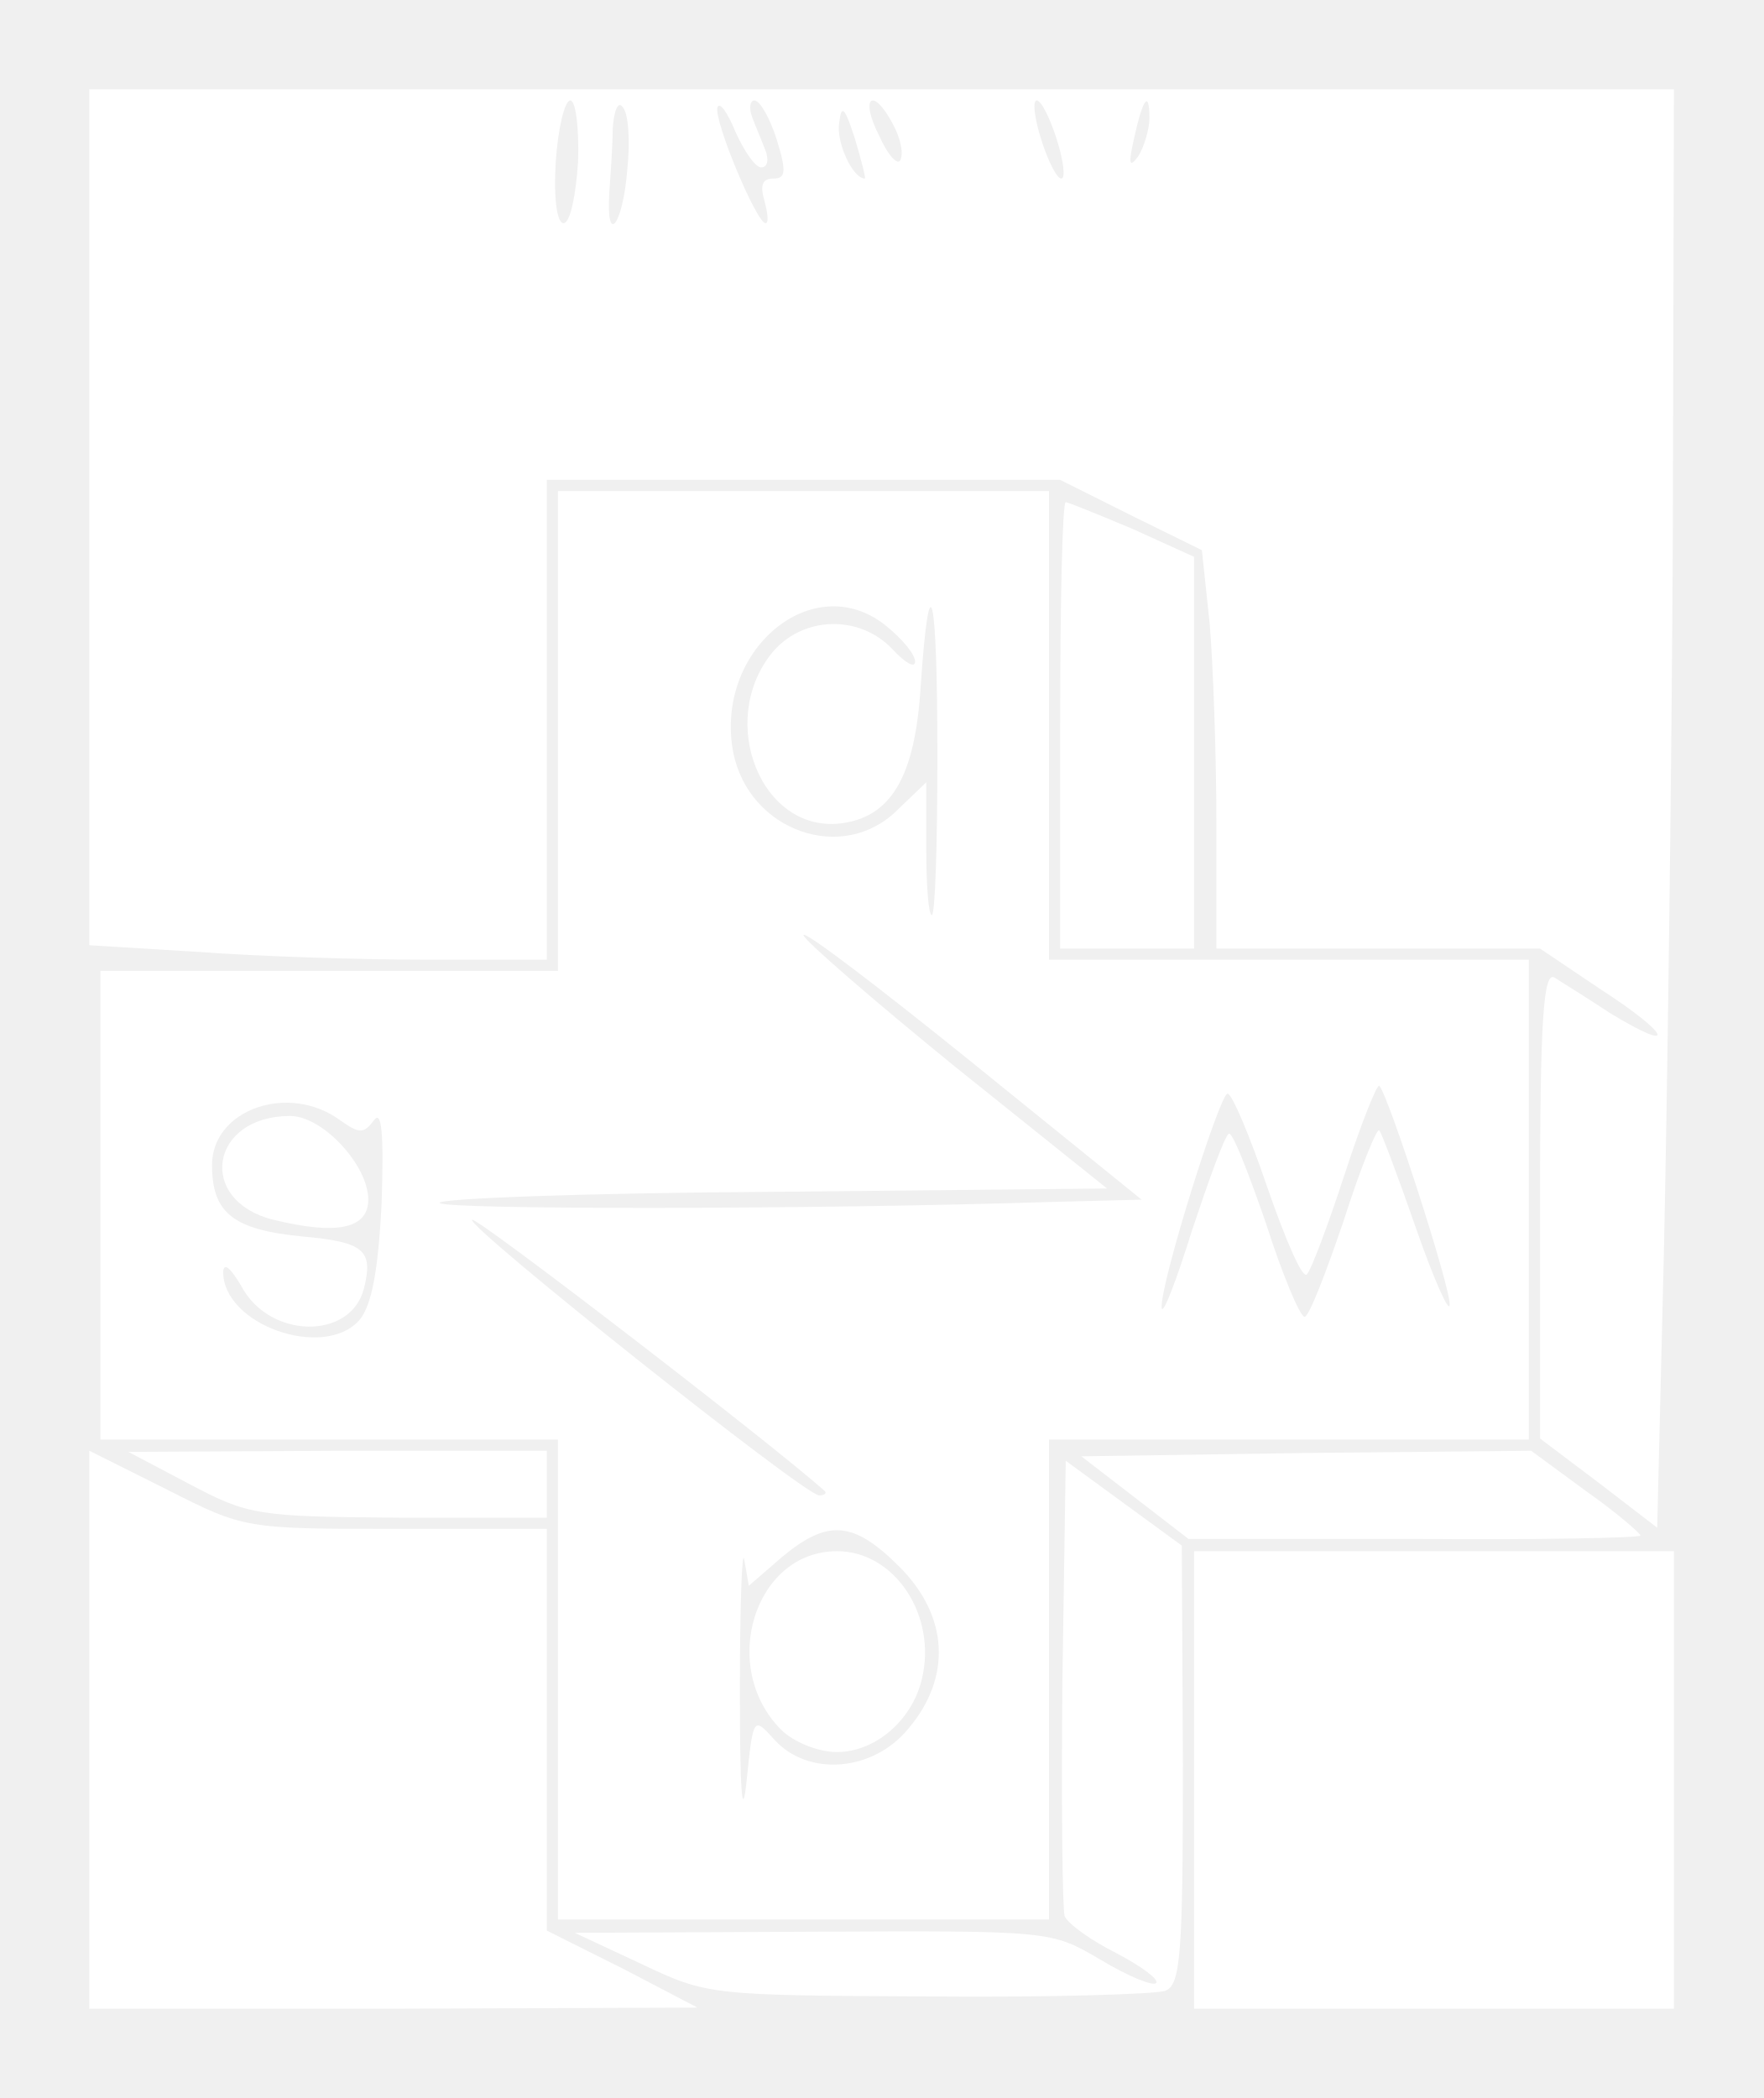
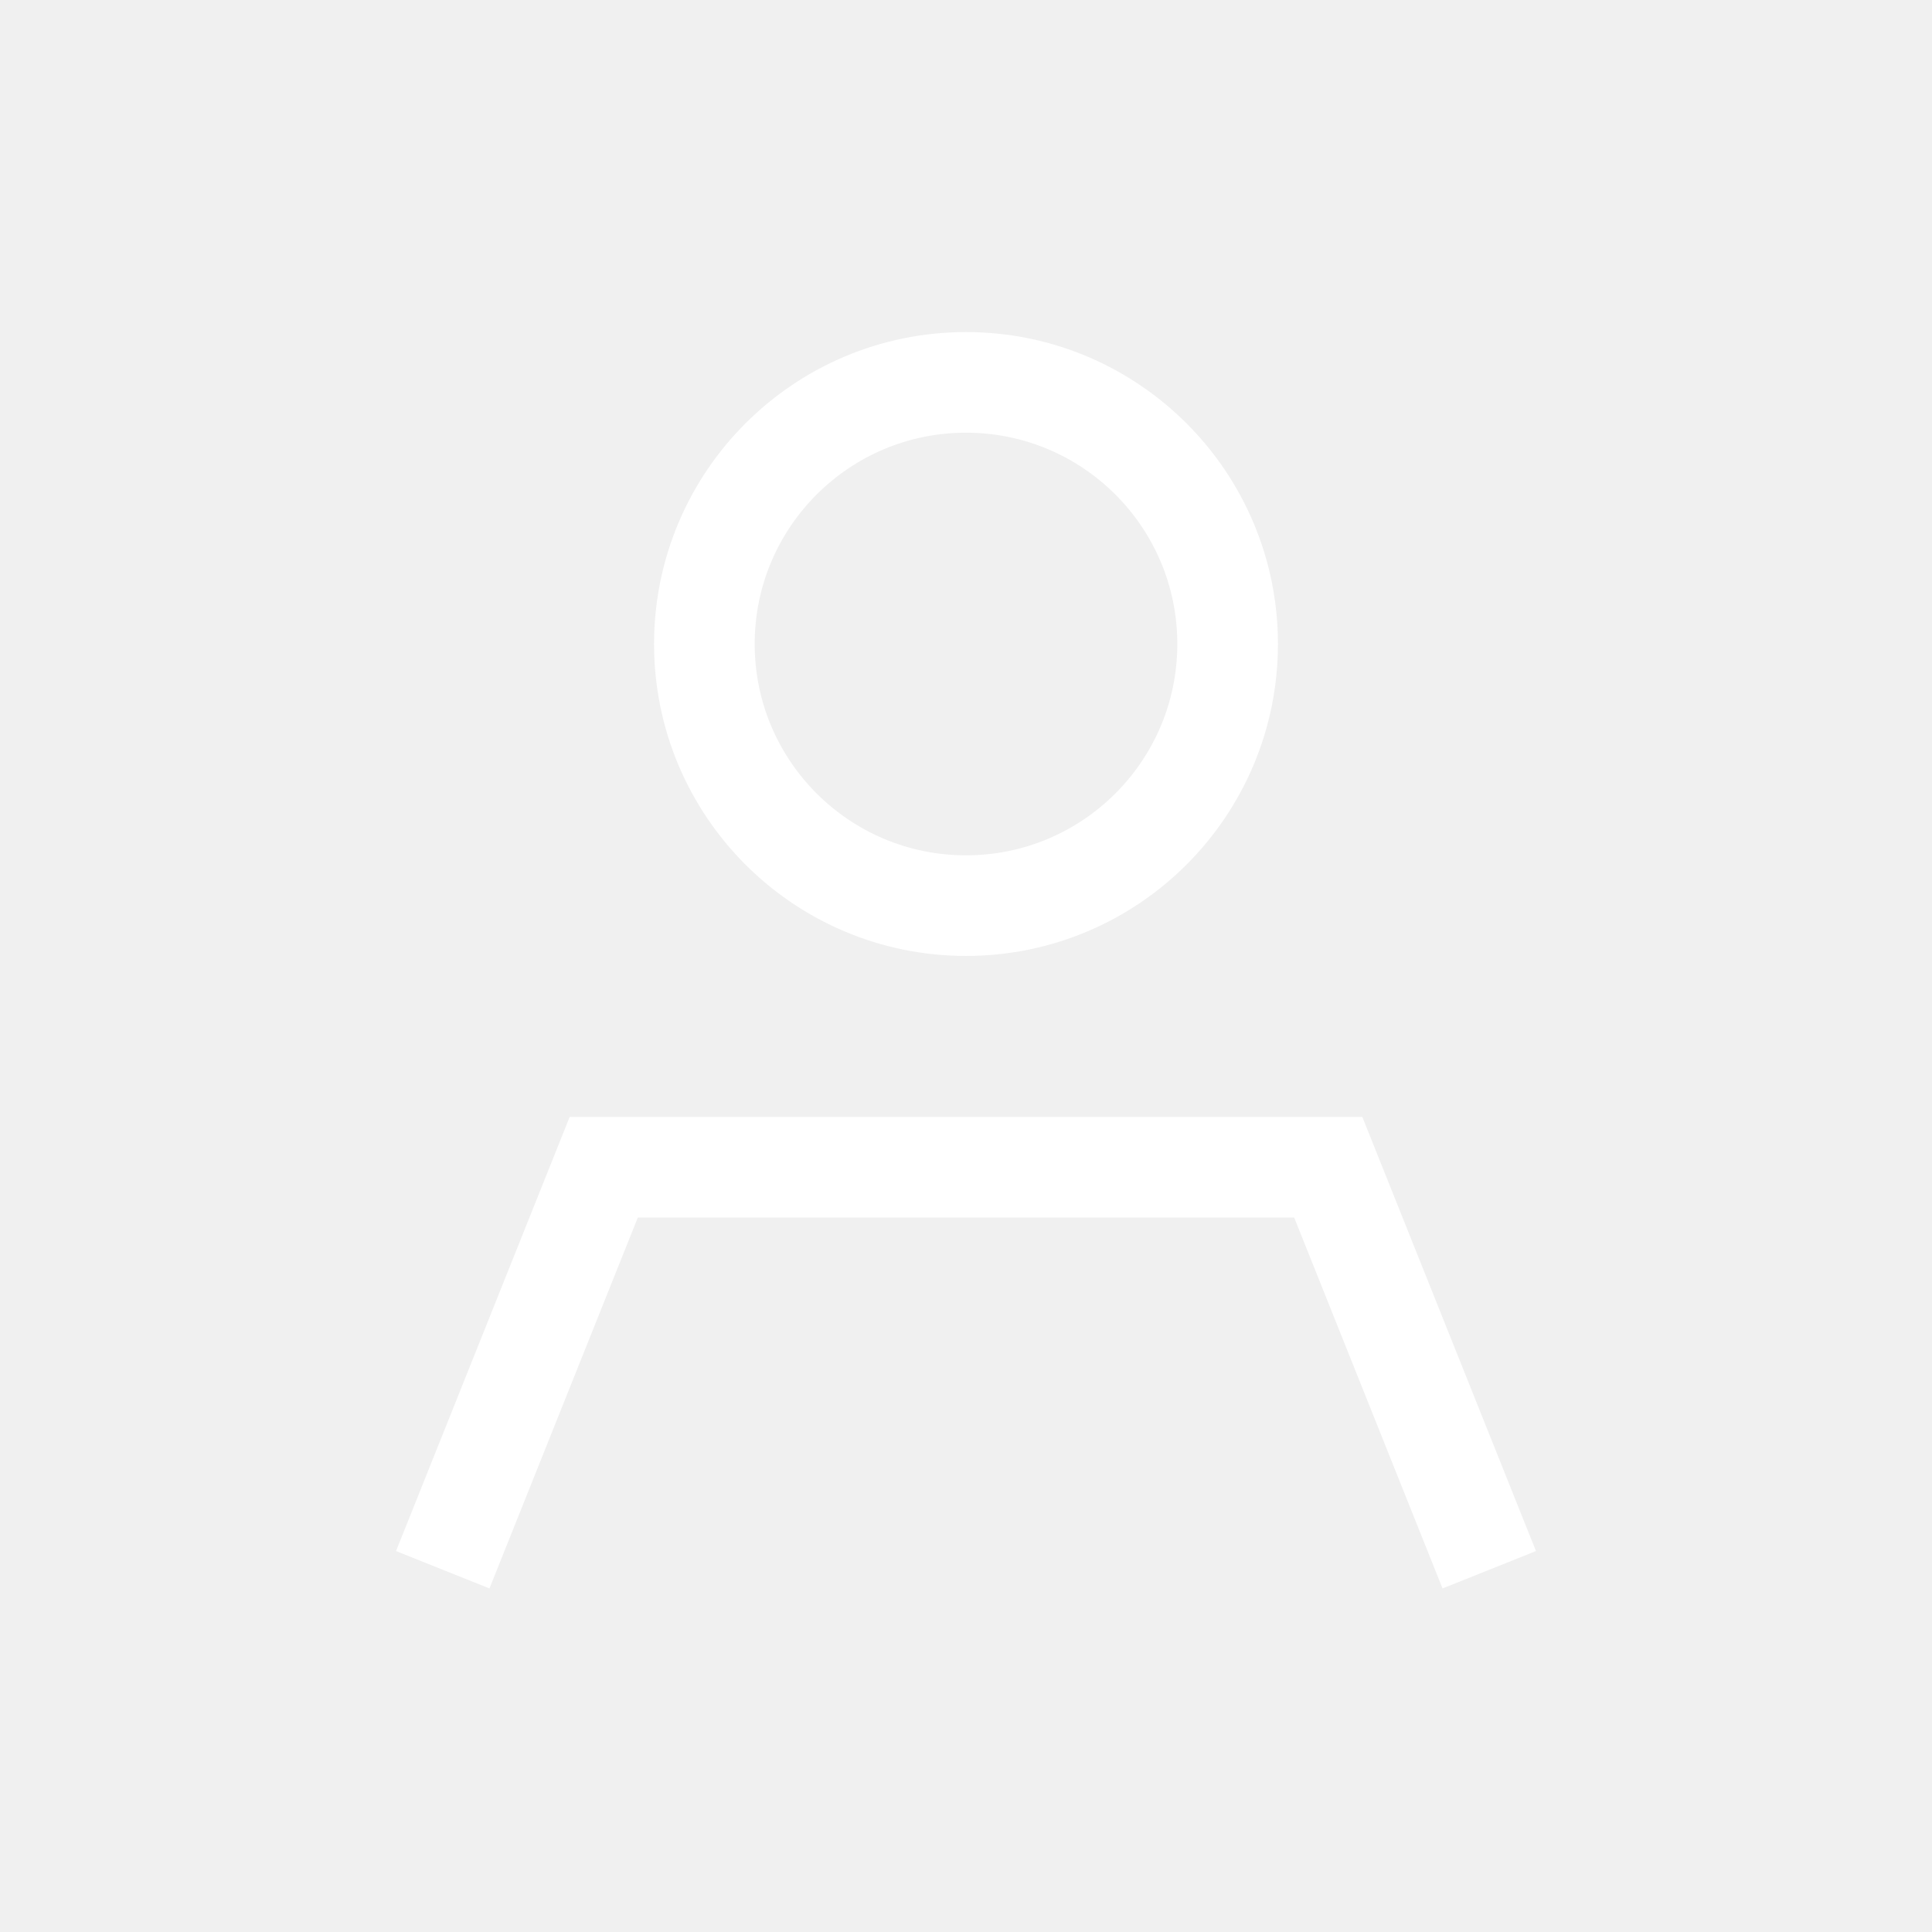
- <svg xmlns="http://www.w3.org/2000/svg" viewBox="-8 -8 158 188">
-   <g fill="#fff" transform="scale(0.1)">
-     <path d="M0 1470 l0 -250 70 35 c69 35 70 35 205 35 l135 0 0 180 0 180 68 34 67 35 -272 1 -273 0 0 -250z" />
-     <path d="M990 1515 l0 -205 215 0 215 0 0 205 0 205 -215 0 -215 0 0 -205z" />
-     <path d="M495 1680 l-60 -28 213 -1 c213 -1 214 -1 258 25 25 15 47 24 50 21 3 -3 -13 -15 -36 -27 -22 -11 -43 -26 -46 -33 -2 -7 -3 -101 -2 -210 l3 -198 52 38 52 38 1 196 c0 171 -2 198 -16 203 -9 3 -104 6 -212 5 -195 -1 -198 -1 -257 -29z" />
-     <path d="M420 1425 l0 -215 -205 0 -205 0 0 -210 0 -210 205 0 205 0 0 -215 0 -215 220 0 220 0 0 210 0 210 215 0 215 0 0 215 0 215 -215 0 -215 0 0 215 0 215 -220 0 -220 0 0 -215z m194 54 c30 33 88 29 120 -10 39 -46 36 -101 -8 -145 -41 -41 -64 -43 -105 -9 l-30 26 -4 -23 c-2 -13 -4 40 -4 117 0 89 2 119 6 81 6 -58 6 -58 25 -37z m45 -223 c-52 -46 -312 -246 -316 -243 -5 6 298 247 311 247 5 0 7 -2 5 -4z m-417 -153 c11 -13 17 -44 20 -106 2 -62 0 -83 -7 -73 -9 12 -13 12 -30 0 -46 -34 -115 -10 -115 40 0 43 19 58 81 64 55 5 64 12 55 47 -12 46 -85 45 -110 -3 -9 -15 -15 -21 -16 -13 -1 48 90 80 122 44z m779 -167 c3 -3 17 33 33 79 15 47 31 85 35 85 4 0 19 -39 35 -86 15 -47 30 -84 32 -81 2 2 17 42 33 88 16 46 30 77 30 68 1 -15 -55 -188 -63 -196 -2 -2 -16 33 -31 79 -15 46 -30 86 -34 90 -4 4 -19 -31 -35 -77 -16 -47 -32 -85 -36 -85 -7 0 -61 172 -59 192 1 7 13 -24 27 -69 15 -45 29 -84 33 -87z m-157 61 l79 -2 -152 -123 c-83 -67 -151 -119 -151 -114 0 4 61 57 136 118 l136 109 -302 3 c-165 1 -299 6 -296 10 4 6 334 6 550 -1z m-104 -399 c0 -149 -7 -179 -15 -63 -5 82 -27 118 -73 123 -70 7 -109 -91 -61 -152 27 -34 79 -36 109 -4 11 12 20 17 20 11 0 -7 -12 -21 -27 -33 -65 -51 -153 23 -136 114 14 71 99 101 148 51 l25 -24 0 59 c0 33 2 60 5 60 3 0 5 -64 5 -142z" />
-     <path d="M620 1470 c-56 -56 -24 -160 50 -160 52 0 90 58 76 115 -9 37 -42 65 -76 65 -17 0 -39 -9 -50 -20z" />
-     <path d="M165 1013 c-69 -17 -57 -93 15 -93 29 0 70 44 70 75 0 26 -28 32 -85 18z" />
-     <path d="M937 1262 l-48 -37 201 -3 202 -2 49 36 c27 19 49 38 49 40 0 2 -91 4 -202 3 l-203 0 -48 -37z" />
-     <path d="M1353 1249 l-53 -40 0 -210 c0 -165 3 -209 13 -203 6 4 29 18 50 32 61 37 54 19 -8 -21 l-55 -37 -145 0 -145 0 0 -112 c0 -62 -3 -143 -6 -179 l-7 -66 -63 -31 -64 -32 -230 0 -230 0 0 215 0 215 -107 0 c-60 0 -152 -3 -205 -7 l-98 -6 0 -384 0 -383 710 0 710 0 -1 398 c-1 218 -5 508 -8 644 l-6 247 -52 -40z m-915 -1184 c1 -30 -2 -55 -7 -55 -5 0 -11 25 -13 55 -2 32 1 55 7 55 6 0 11 -25 13 -55z m44 8 c3 -27 1 -52 -4 -57 -4 -6 -8 3 -9 20 0 16 -2 41 -3 57 -3 48 12 29 16 -20z m123 27 c-4 -14 -2 -20 8 -20 11 0 12 -6 3 -35 -6 -19 -15 -35 -20 -35 -4 0 -5 7 -2 15 3 8 9 22 12 30 3 8 2 15 -4 15 -5 0 -15 -14 -23 -32 -7 -17 -14 -27 -16 -22 -4 11 35 104 43 104 3 0 2 -9 -1 -20z m81 -56 c-9 -28 -12 -31 -14 -14 -3 17 12 50 23 50 1 0 -3 -16 -9 -36z m181 1 c-6 -19 -14 -35 -18 -35 -4 0 -2 16 4 35 6 19 14 35 18 35 4 0 2 -16 -4 -35z m-147 -14 c-18 -34 -30 -24 -12 11 8 18 17 27 19 21 3 -7 -1 -21 -7 -32z m230 -5 c0 -26 -6 -18 -14 19 -5 22 -4 26 4 15 5 -8 10 -24 10 -34z" />
-     <path d="M90 1250 l-55 -29 188 -1 187 0 0 30 0 30 -132 0 c-127 -1 -135 -2 -188 -30z" />
-     <path d="M870 570 c0 -110 2 -200 5 -200 2 0 29 11 60 24 l55 25 0 175 0 176 -60 0 -60 0 0 -200z" />
+ <svg xmlns="http://www.w3.org/2000/svg" viewBox="0 0 96 96">
+   <g fill="none" stroke="#fff" stroke-width="5" stroke-linecap="butt" stroke-linejoin="miter">
+     <circle cx="48" cy="32" r="13" />
+     <path d="M22 78 L30 58 H66 L74 78" />
  </g>
</svg>
